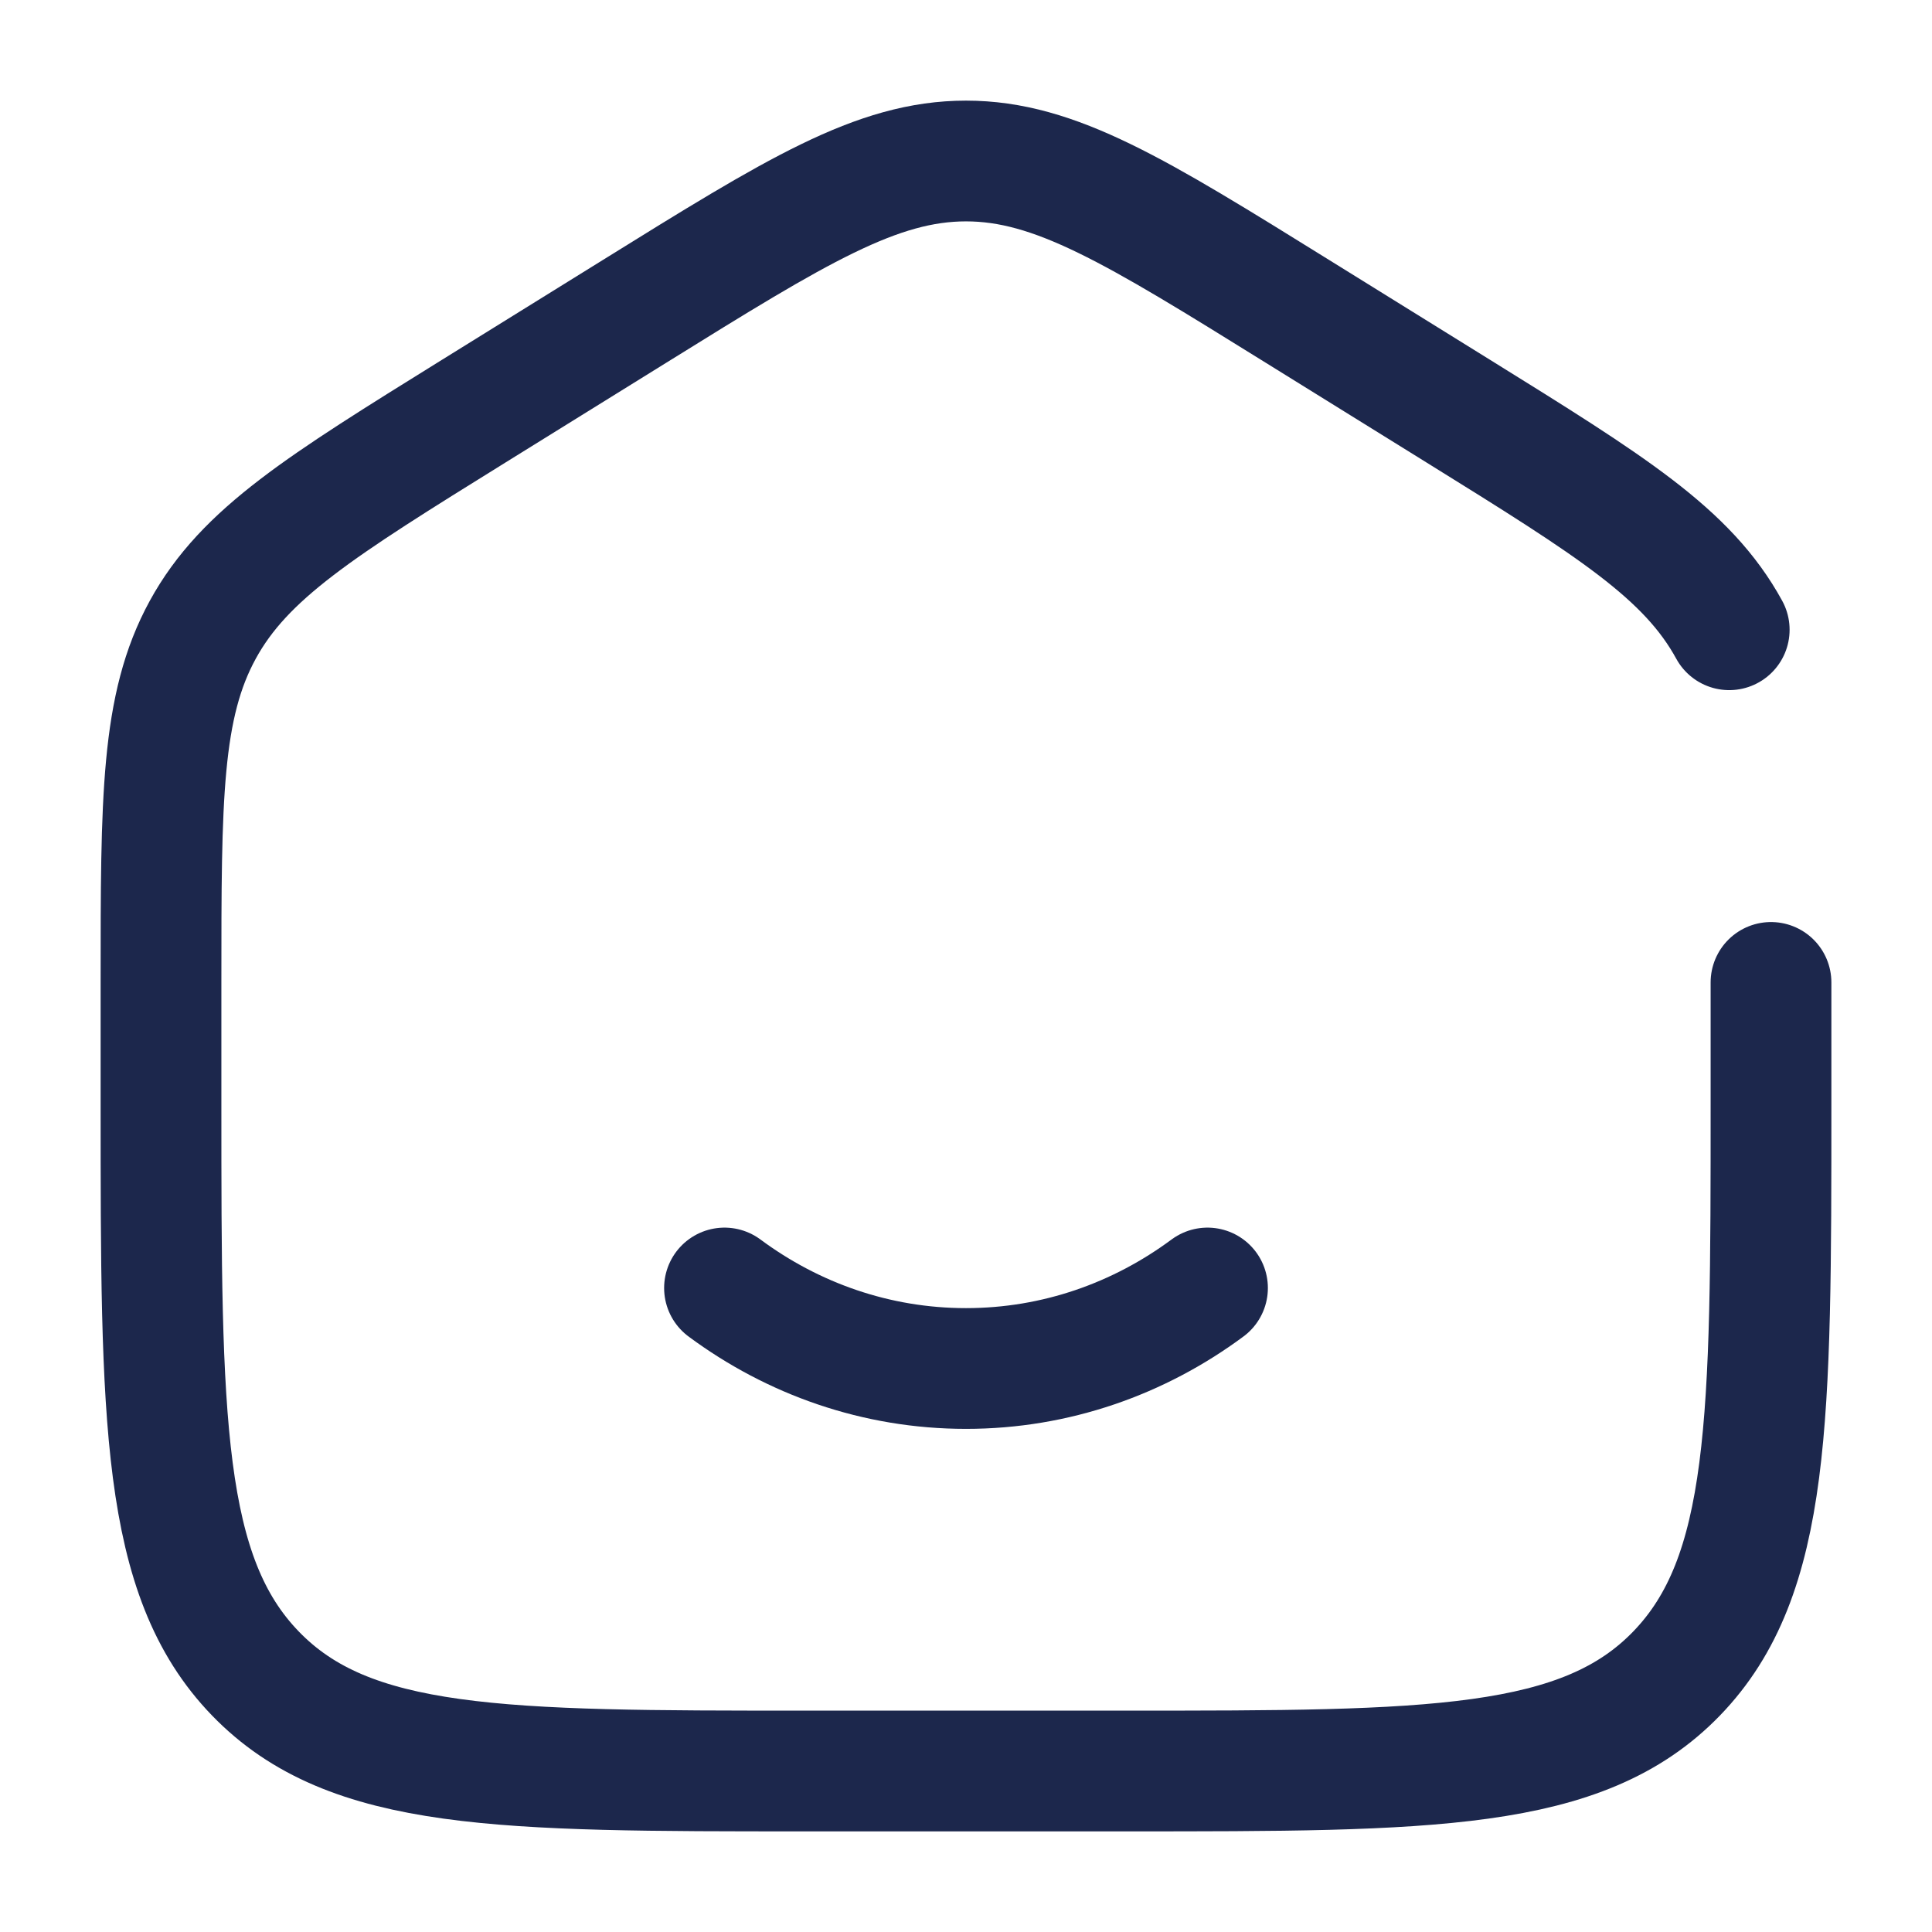
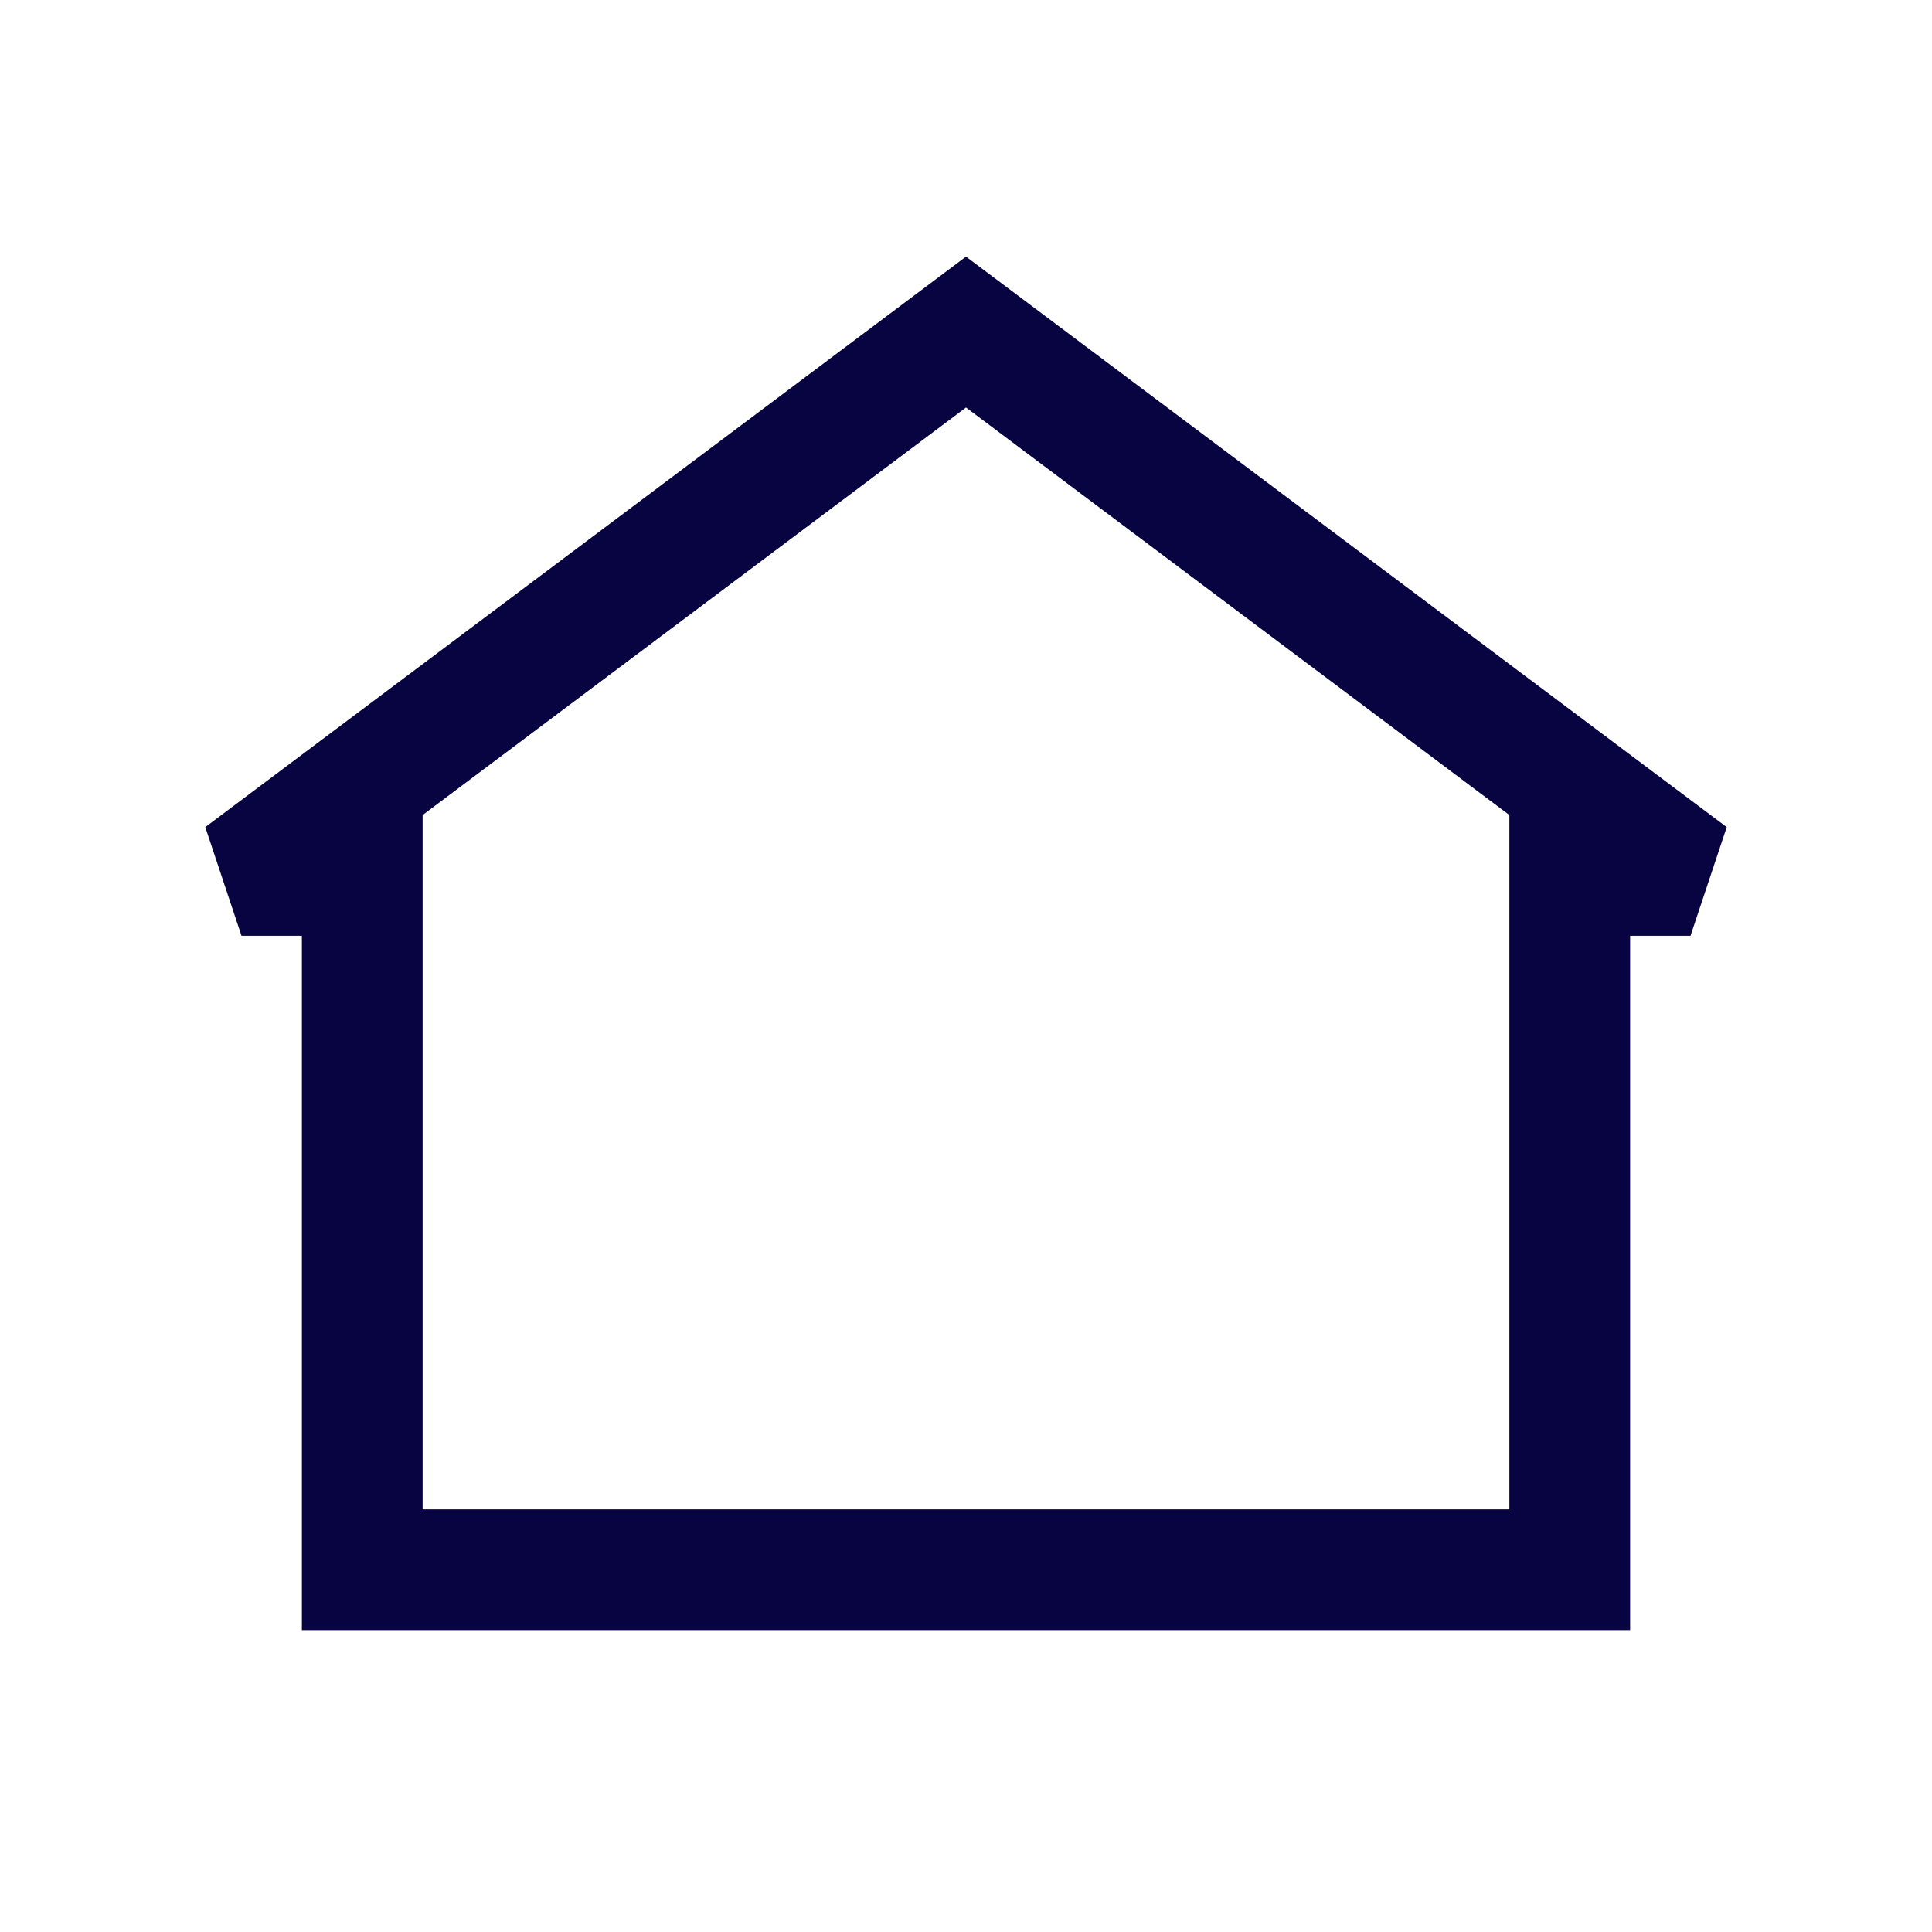
<svg xmlns="http://www.w3.org/2000/svg" width="800px" height="800px" viewBox="0 0 24 24" fill="none">
-   <path d="M9 16C9.85 16.63 10.885 17 12 17C13.115 17 14.15 16.63 15 16" stroke="#1C274C" stroke-width="1.5" stroke-linecap="round" />
-   <path d="M22 12.204V13.725C22 17.626 22 19.576 20.828 20.788C19.657 22 17.771 22 14 22H10C6.229 22 4.343 22 3.172 20.788C2 19.576 2 17.626 2 13.725V12.204C2 9.915 2 8.771 2.519 7.823C3.038 6.874 3.987 6.286 5.884 5.108L7.884 3.867C9.889 2.622 10.892 2 12 2C13.108 2 14.111 2.622 16.116 3.867L18.116 5.108C20.013 6.286 20.962 6.874 21.481 7.823" stroke="#1C274C" stroke-width="1.5" stroke-linecap="round" />
+   <path fill-rule="evenodd" clip-rule="evenodd" d="M12 3.188L21.45 10.275L21 11.625H20.25V20.25H3.75V11.625H3L2.55 10.275L12 3.188ZM5.25 10.125V18.75H18.75V10.125L12 5.062L5.25 10.125Z" fill="#080341" />
</svg>
